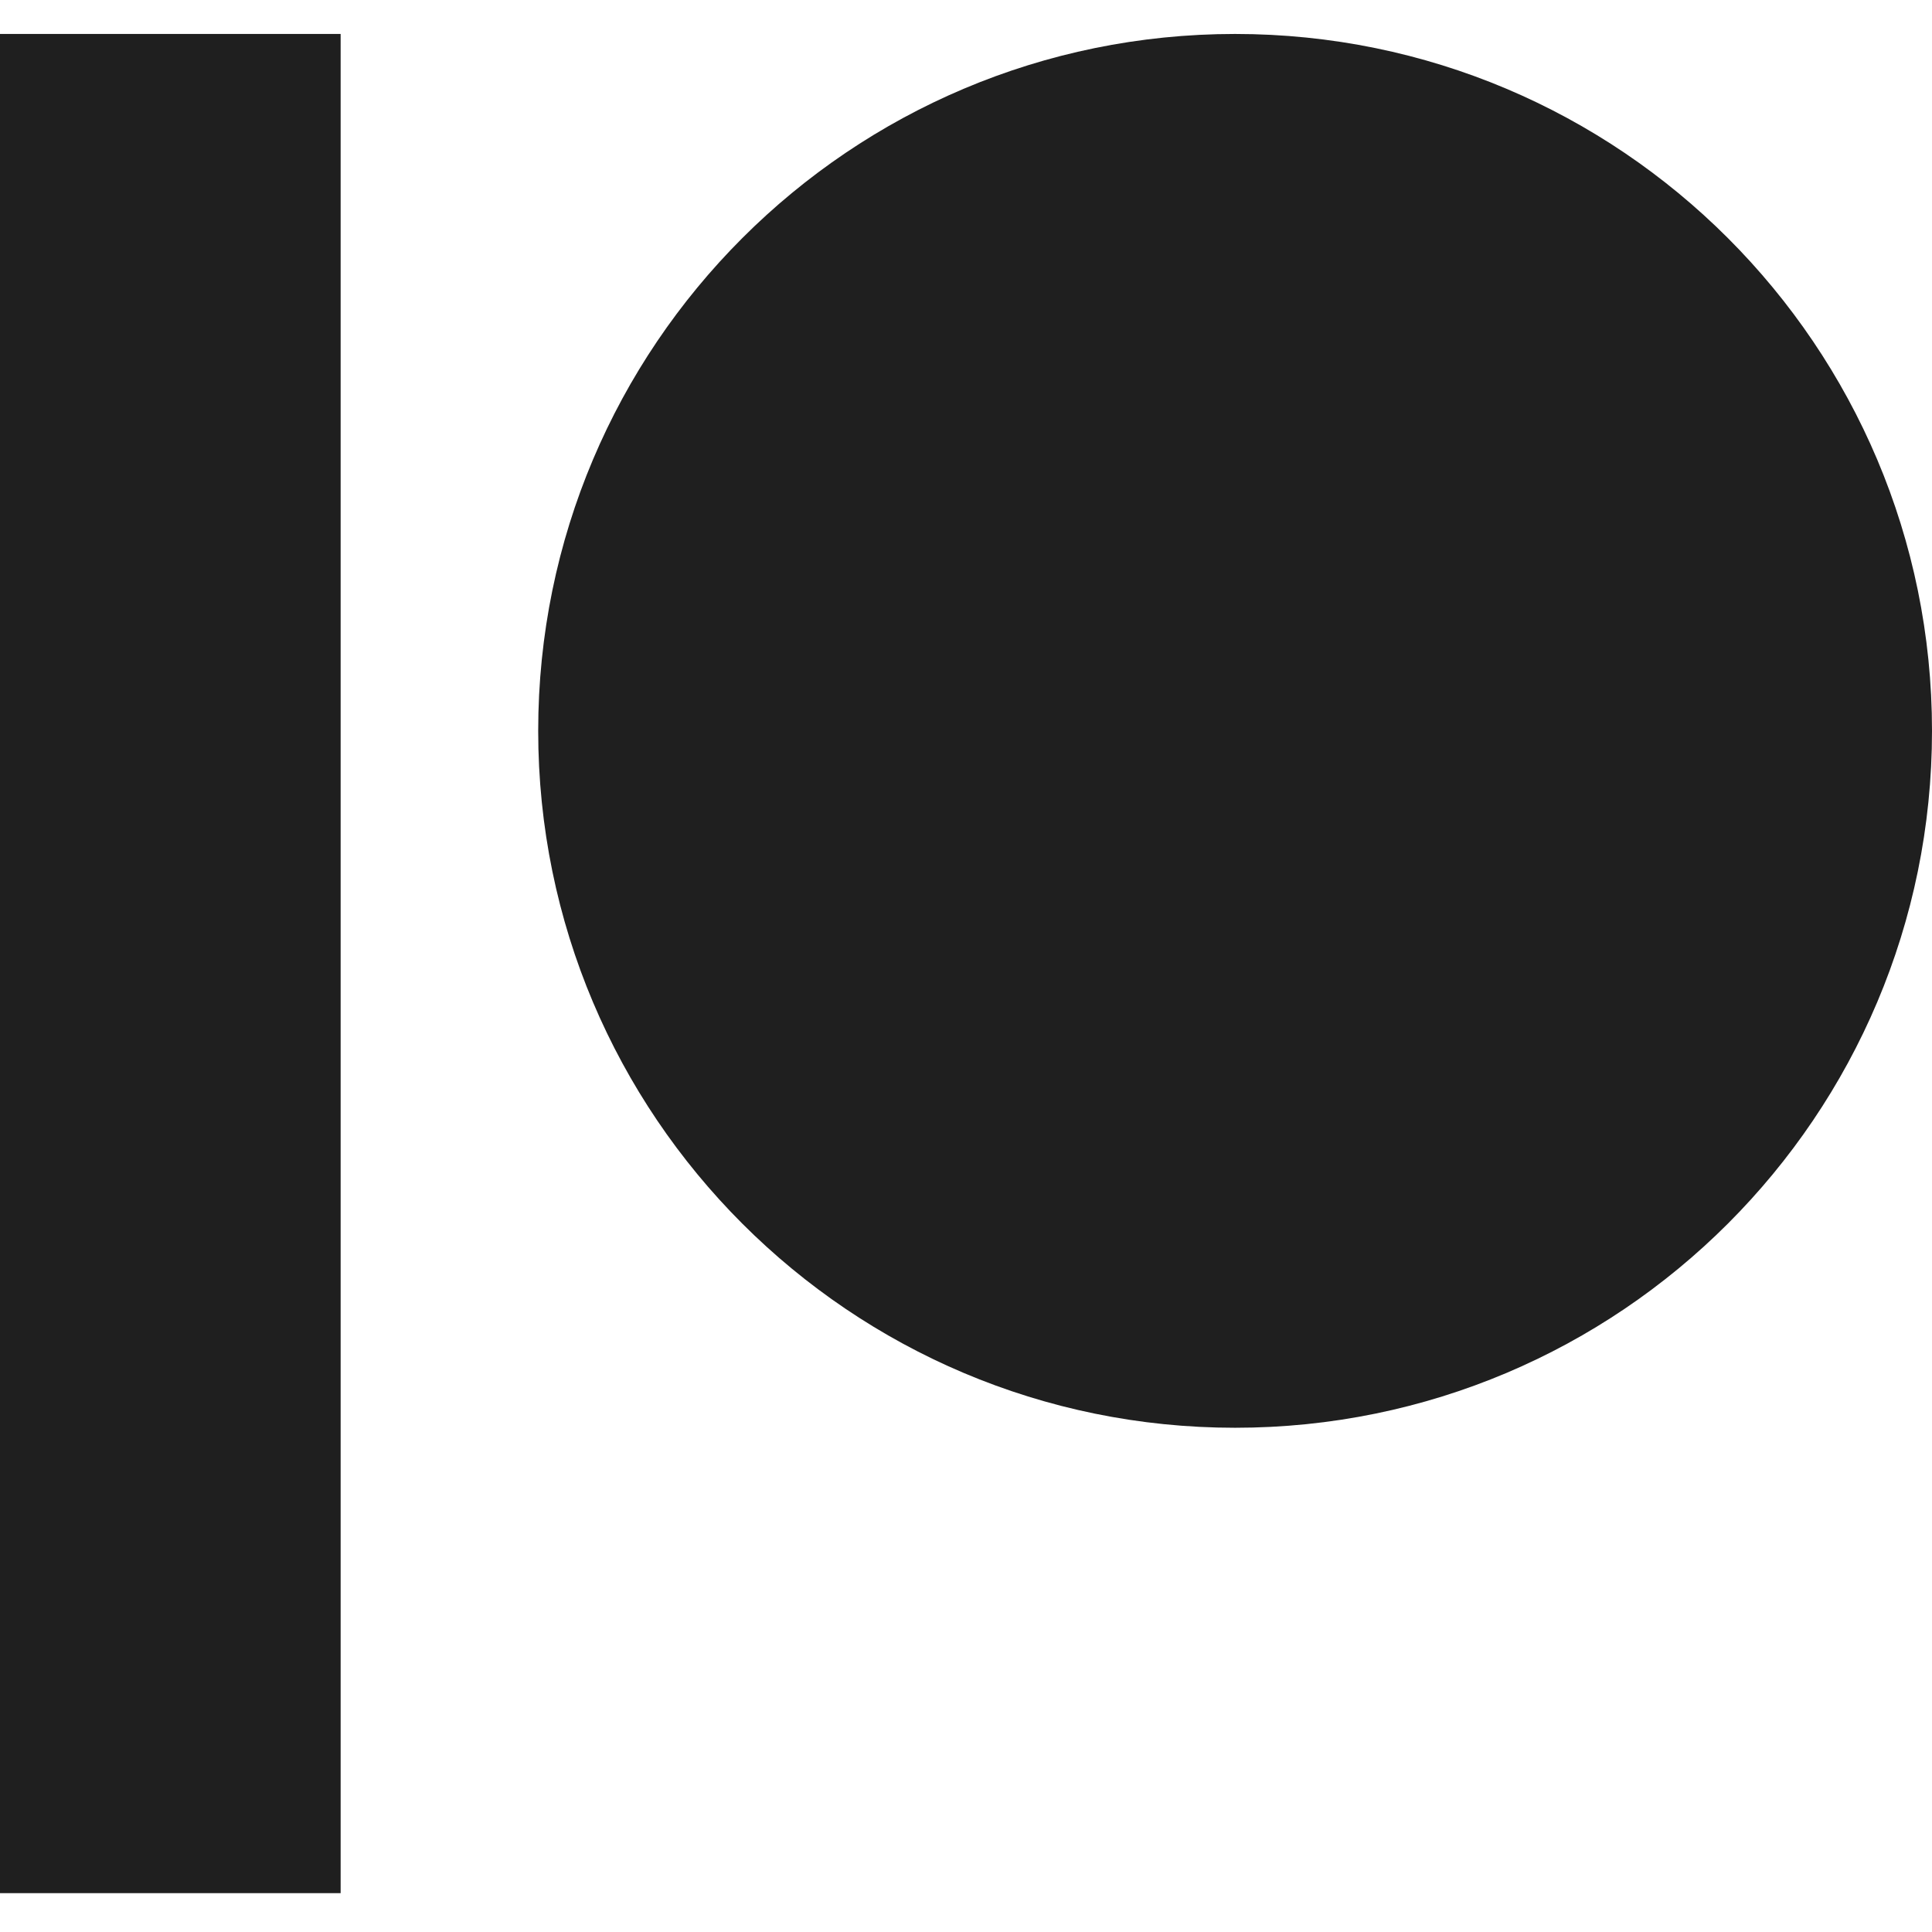
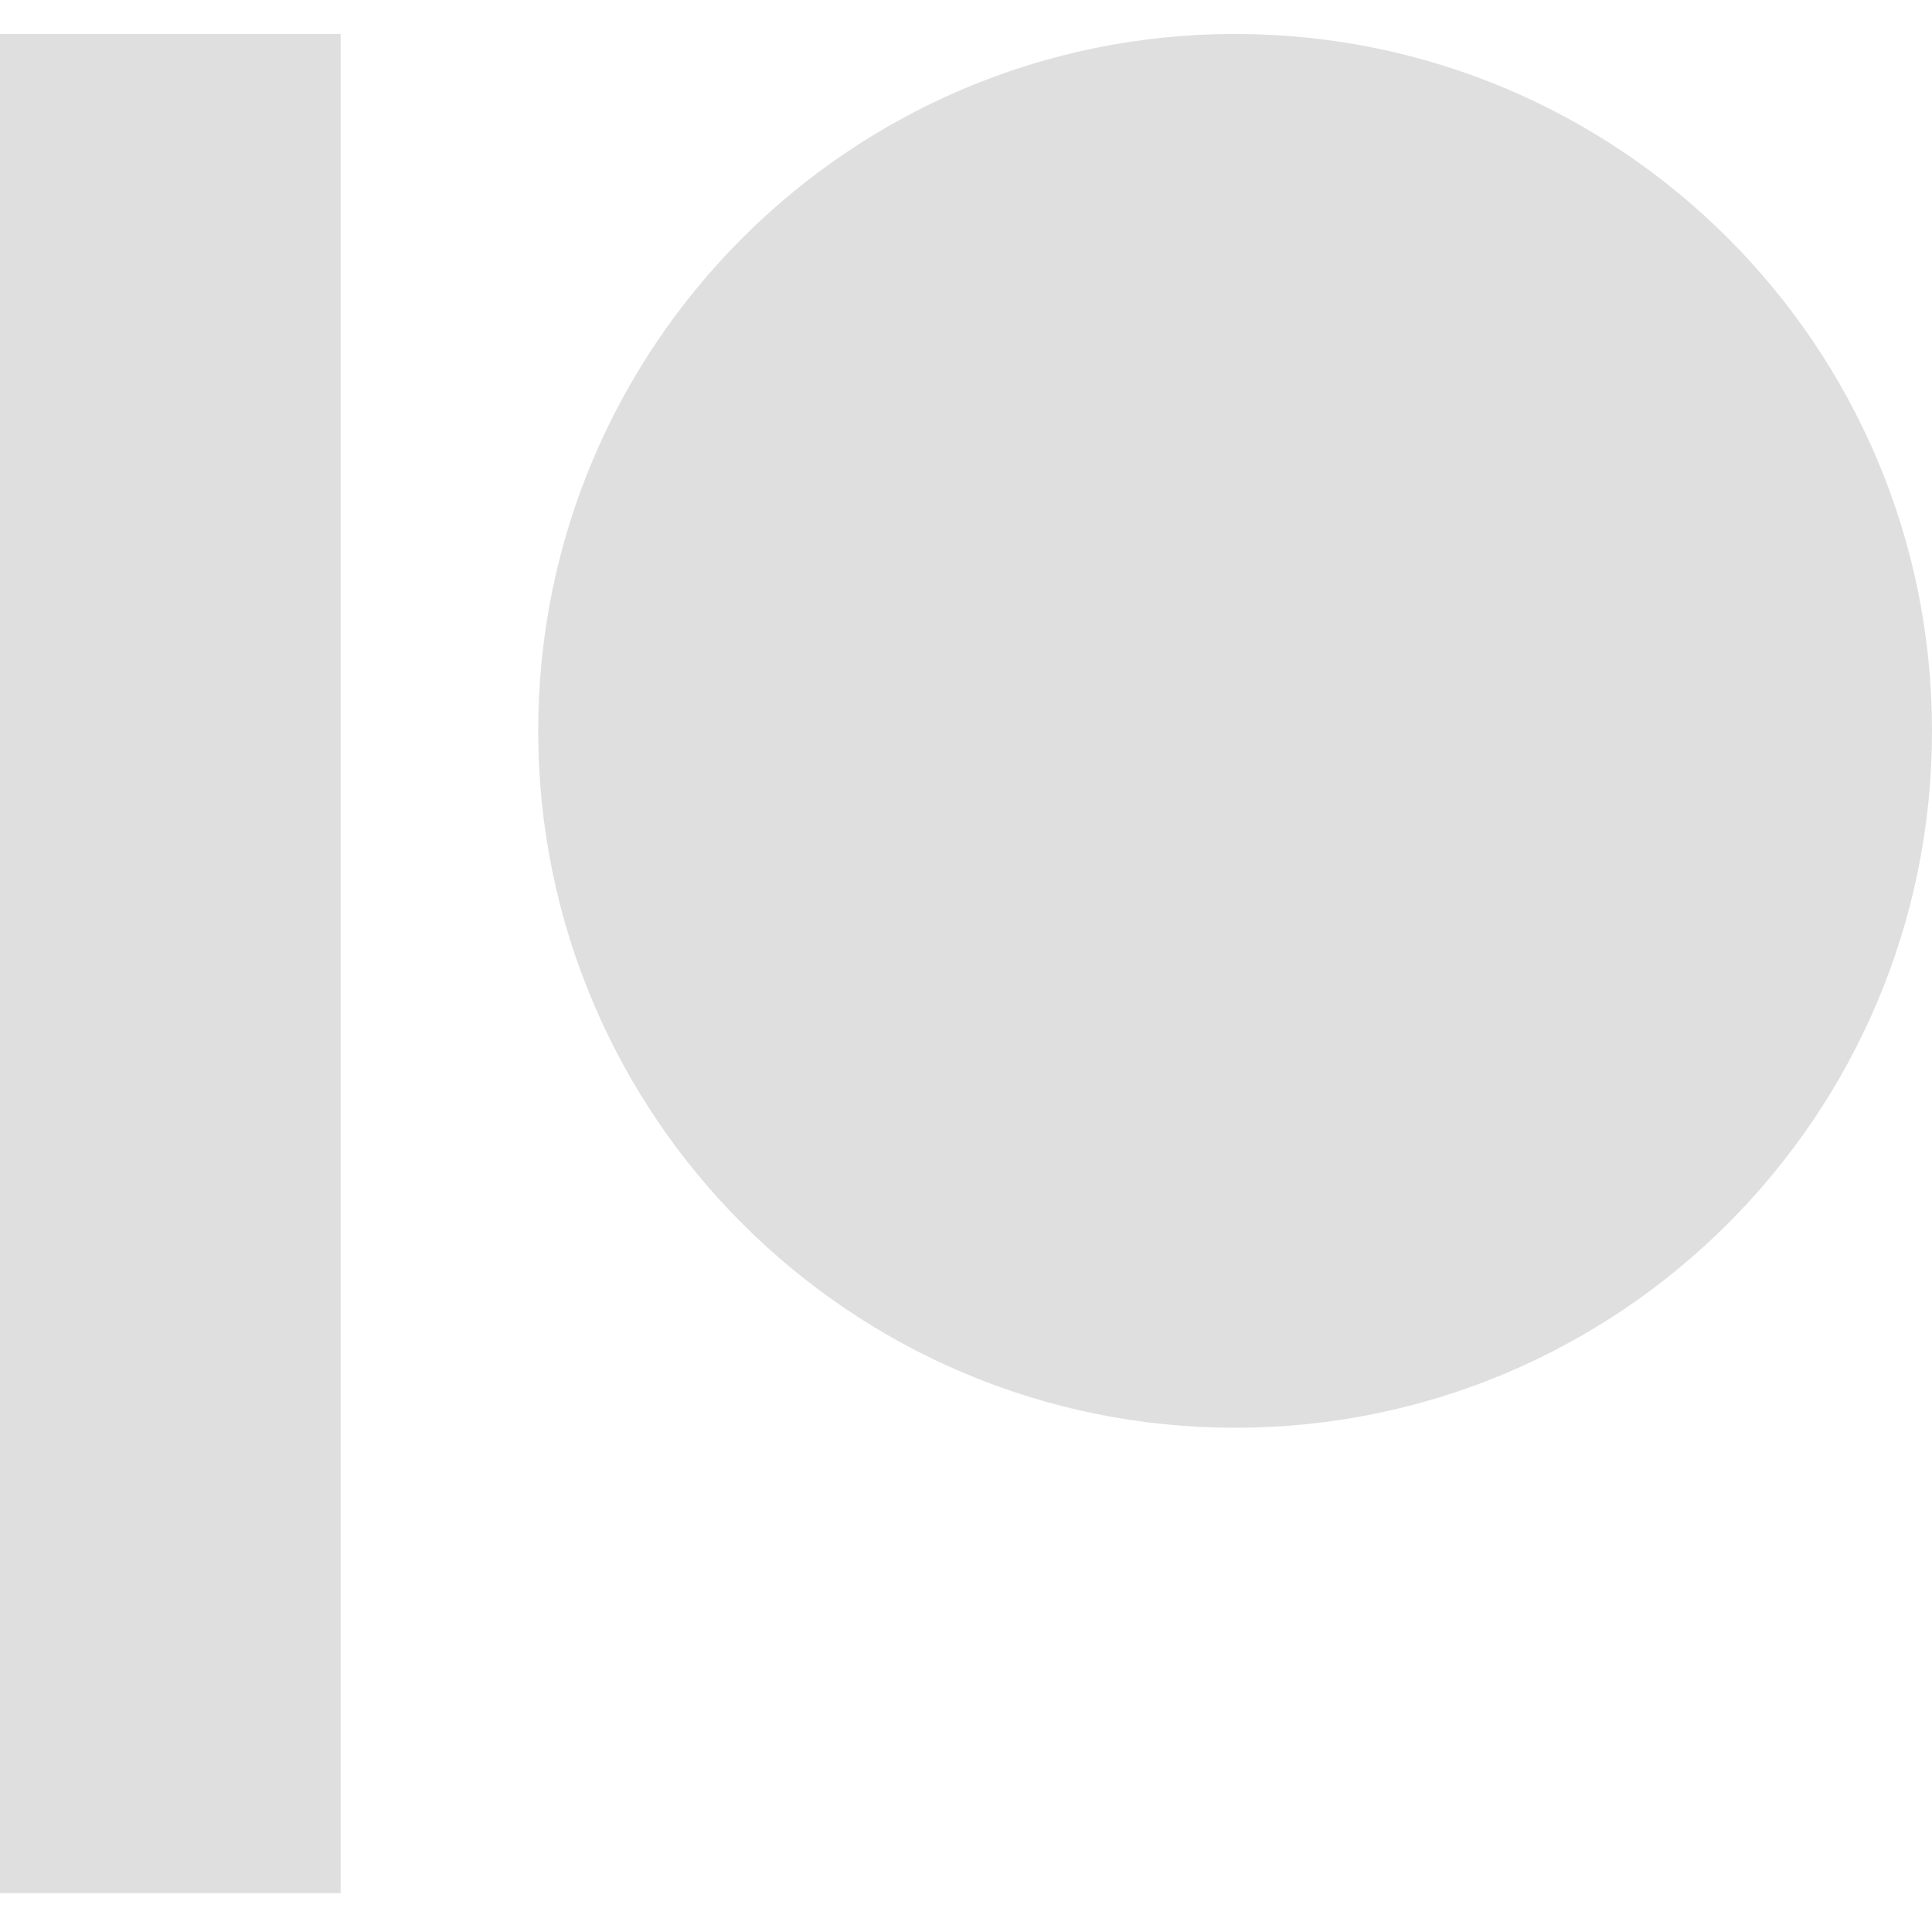
<svg xmlns="http://www.w3.org/2000/svg" width="800px" height="800px" viewBox="0 -4.5 256 256" version="1.1" preserveAspectRatio="xMidYMid" fill="#000000">
  <g id="SVGRepo_bgCarrier" stroke-width="0" />
  <g id="SVGRepo_tracerCarrier" stroke-linecap="round" stroke-linejoin="round" />
  <g id="SVGRepo_iconCarrier">
    <g>
-       <path d="M45.136,0 L45.136,246.35 L0,246.35 L0,0 L45.136,0 Z M163.657,0 C214.657,0 256,41.343 256,92.343 C256,143.342 214.657,184.686 163.657,184.686 C112.658,184.686 71.314,143.342 71.314,92.343 C71.314,41.343 112.658,0 163.657,0 Z" fill="#1F1F1F"> </path>
+       <path d="M45.136,0 L45.136,246.35 L0,246.35 L0,0 L45.136,0 Z M163.657,0 C214.657,0 256,41.343 256,92.343 C256,143.342 214.657,184.686 163.657,184.686 C112.658,184.686 71.314,143.342 71.314,92.343 C71.314,41.343 112.658,0 163.657,0 Z" fill="#DFDFDF"> </path>
    </g>
  </g>
</svg>
